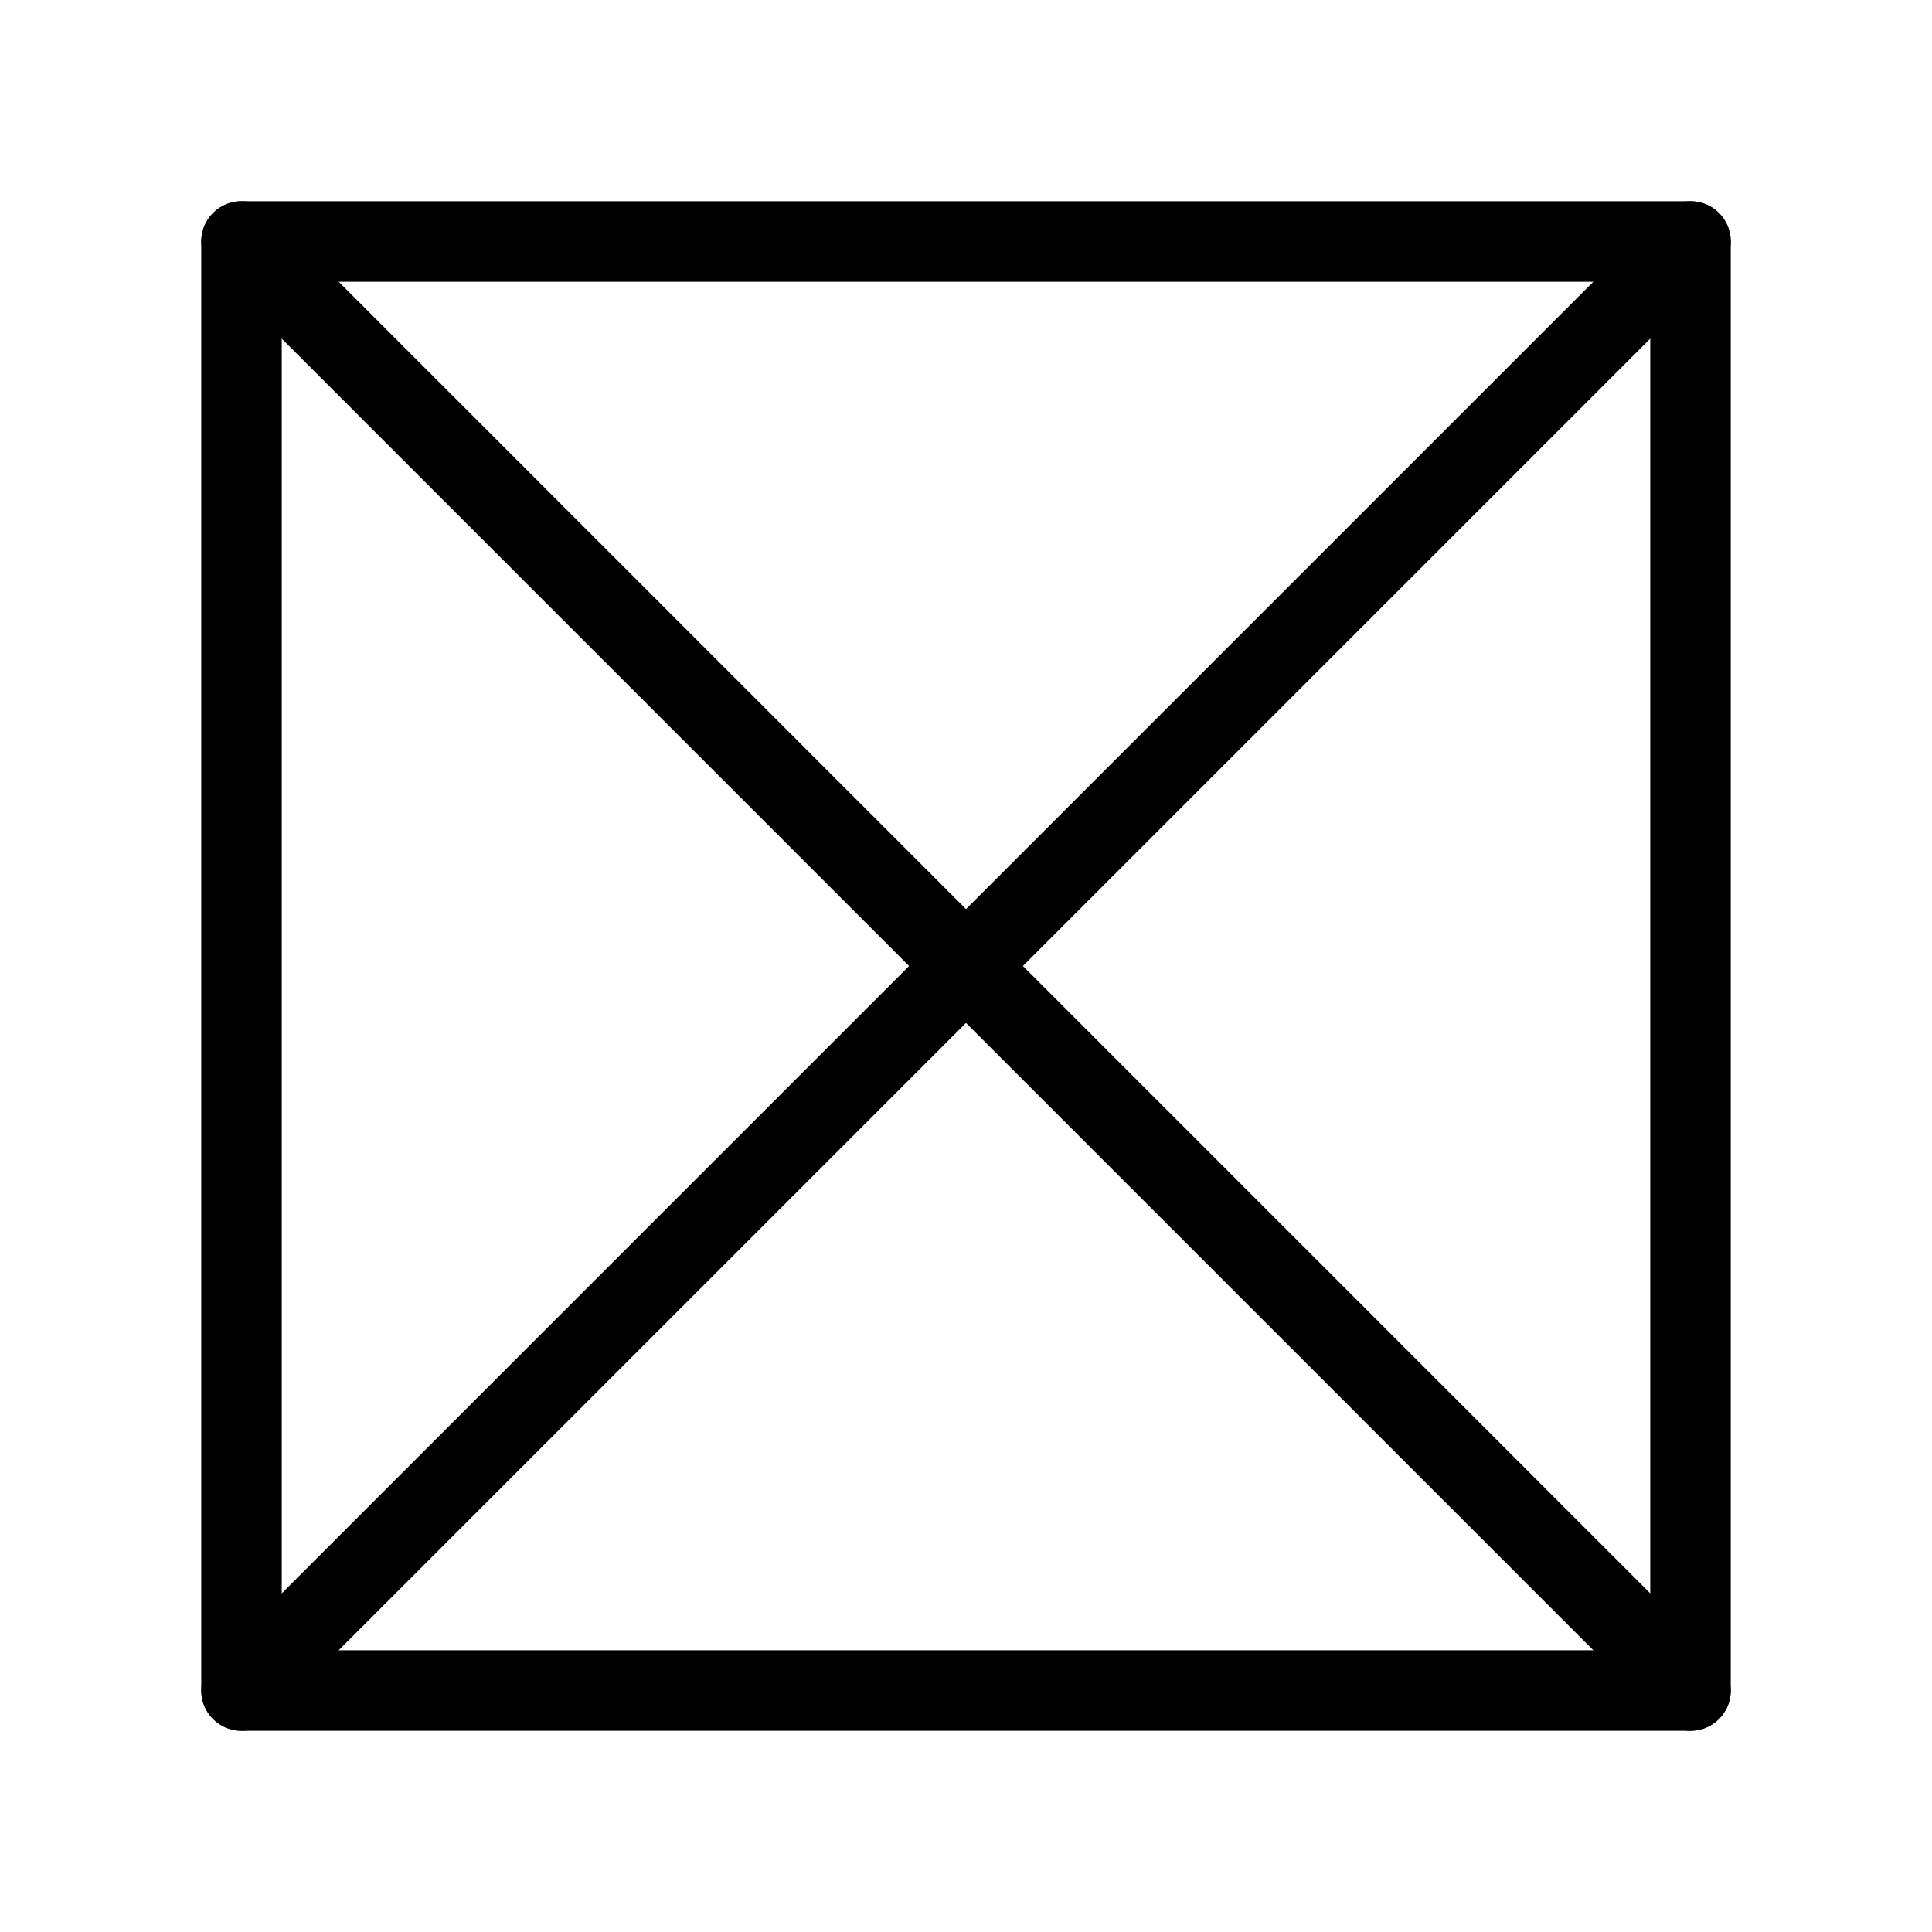
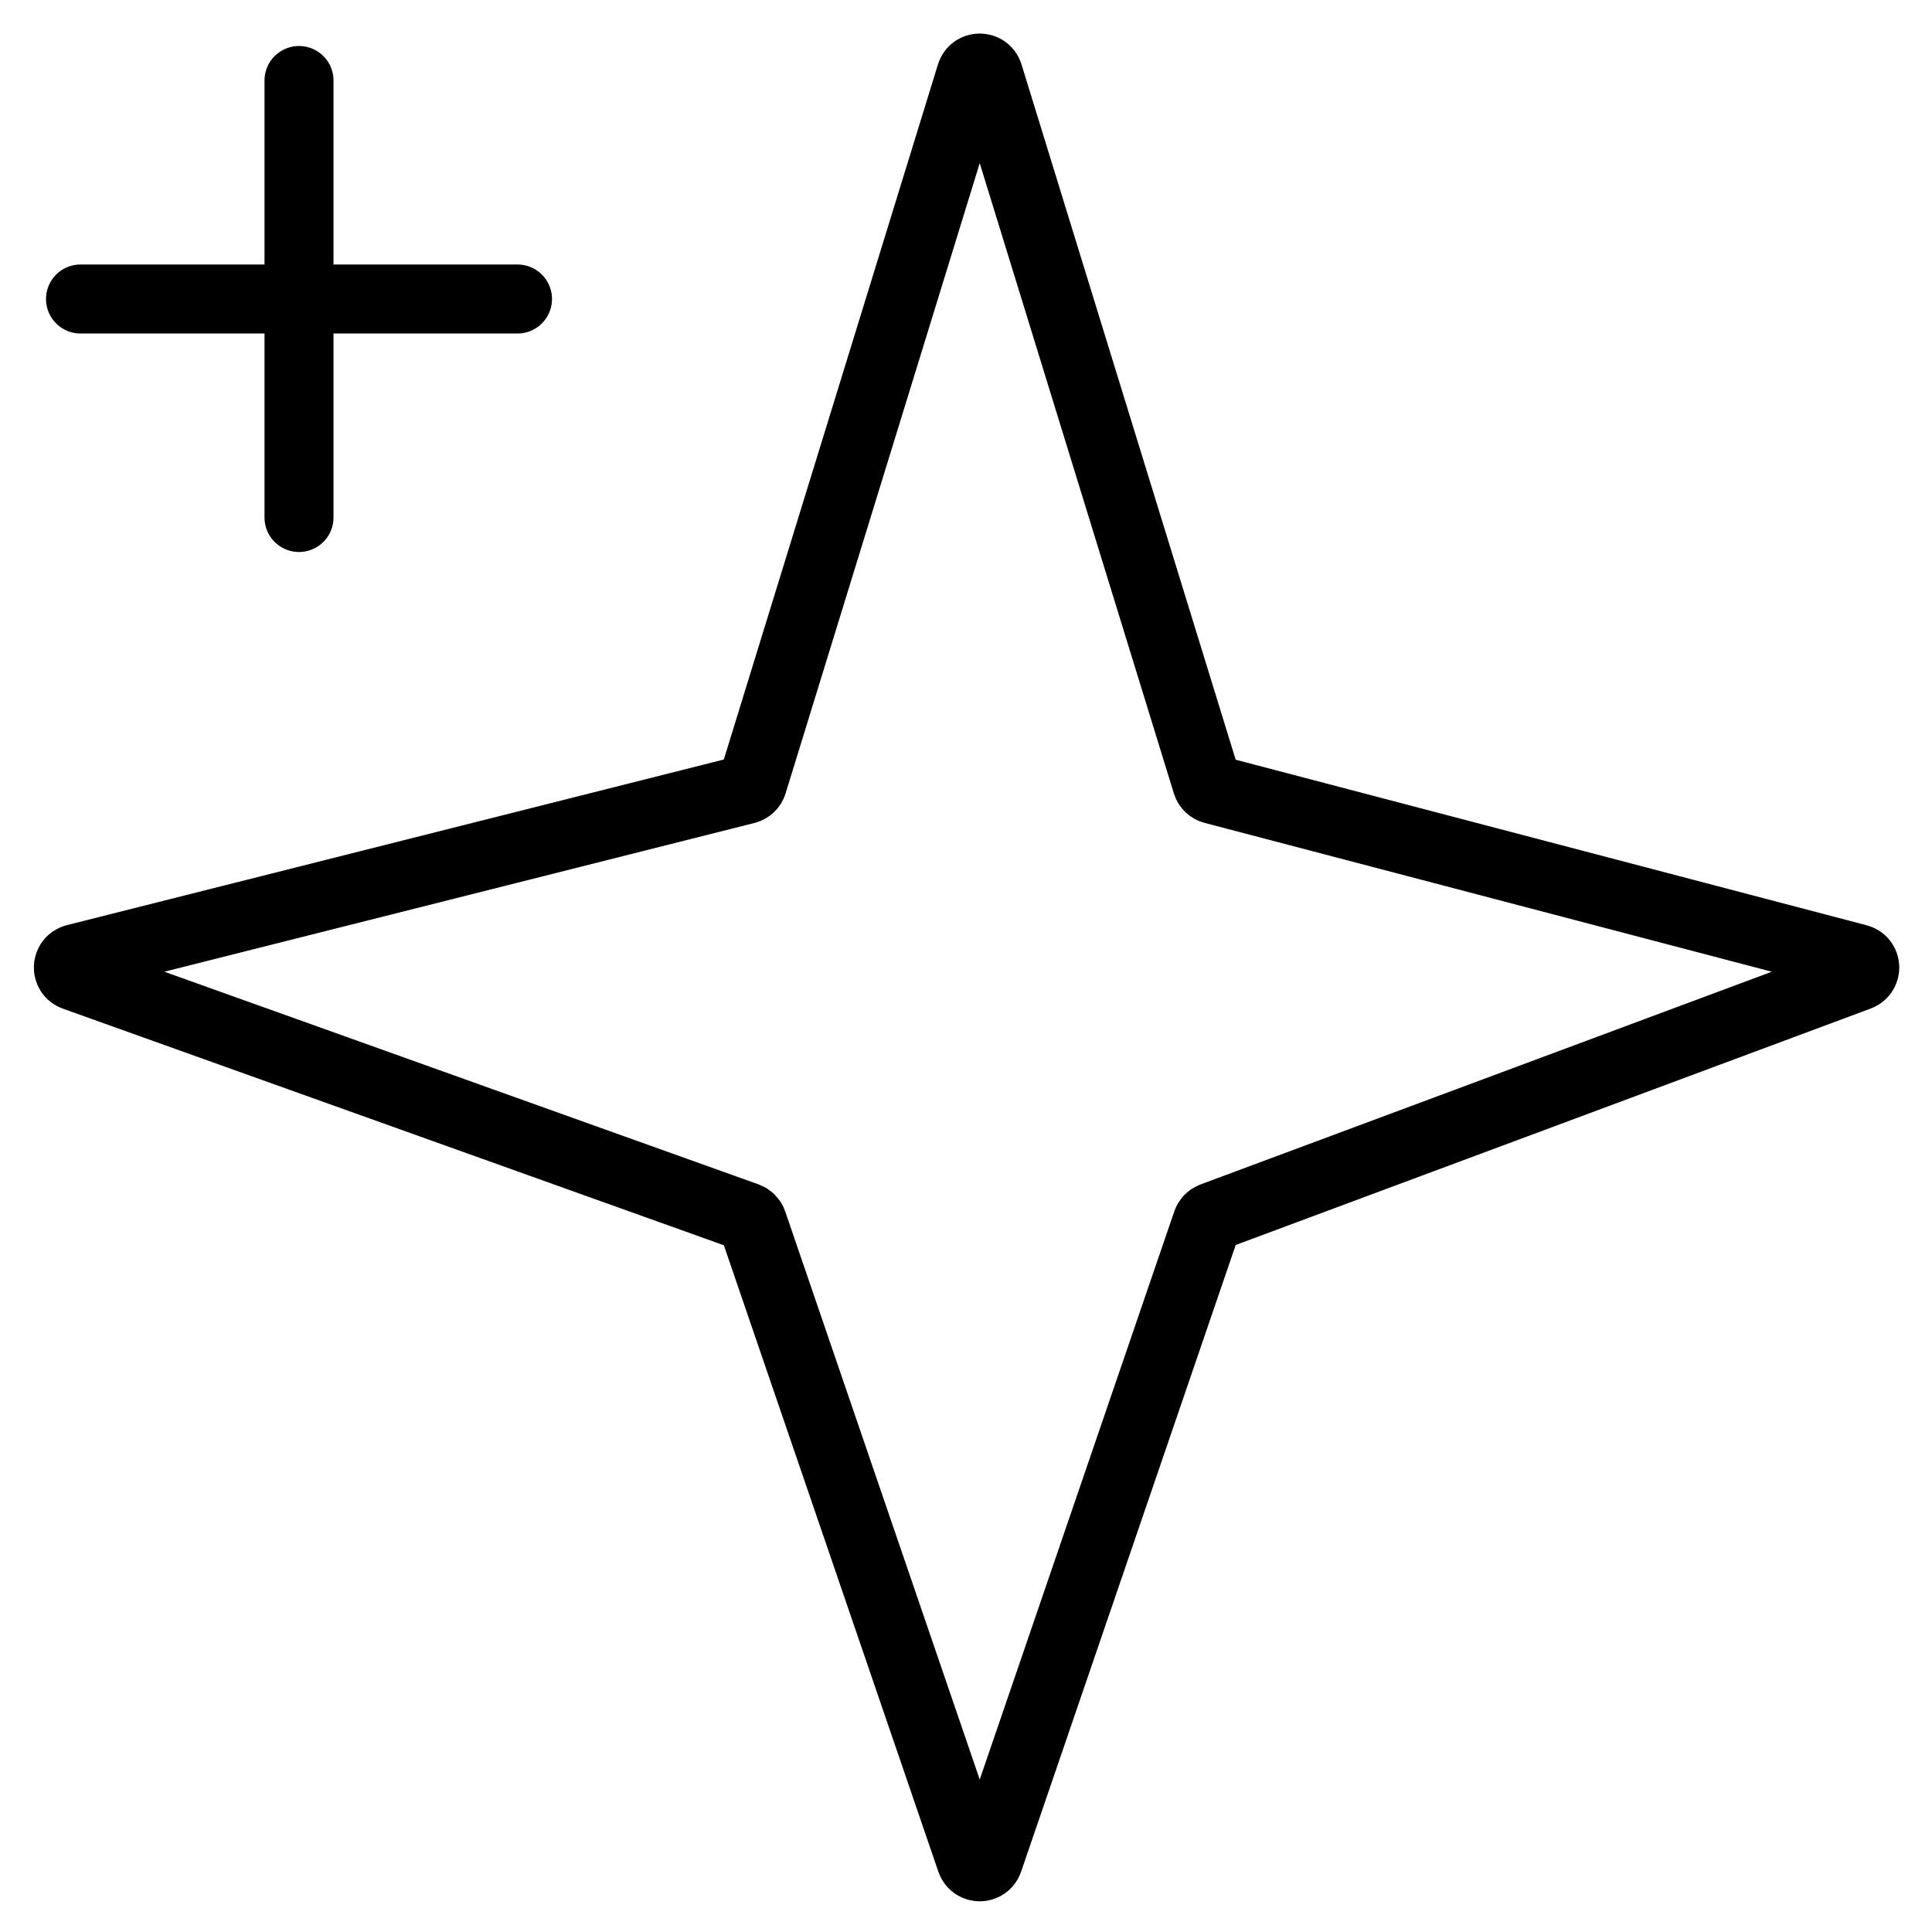
- <svg xmlns="http://www.w3.org/2000/svg" role="img" viewBox="0 0 24 24" stroke="#000" stroke-width="1" stroke-linecap="round" stroke-linejoin="round" fill="none" color="#000">
-   <rect width="18" height="18" x="3" y="3" />
-   <path stroke-linecap="round" d="M21 21L3 3 21 21zM21 3L3 21 21 3z" />
+ <svg xmlns="http://www.w3.org/2000/svg" width="42" height="42" viewBox="0 0 42 42" fill="none">
+   <path d="M16.361 17.028L21.107 1.621C21.165 1.432 21.432 1.432 21.49 1.621L26.236 17.029C26.256 17.095 26.309 17.146 26.376 17.163L40.389 20.84C40.578 20.889 40.591 21.152 40.408 21.221L26.357 26.453C26.301 26.474 26.257 26.519 26.238 26.576L21.488 40.447C21.426 40.628 21.171 40.628 21.109 40.447L16.36 26.578C16.34 26.52 16.295 26.475 16.238 26.454L1.619 21.221C1.433 21.155 1.446 20.888 1.637 20.839L16.219 17.163C16.287 17.146 16.341 17.094 16.361 17.028Z" stroke="black" stroke-width="1.5" />
+   <path d="M6.5 1.75V11.25M1.75 6.5H11.25" stroke="black" stroke-width="1.5" stroke-linecap="round" />
</svg>
